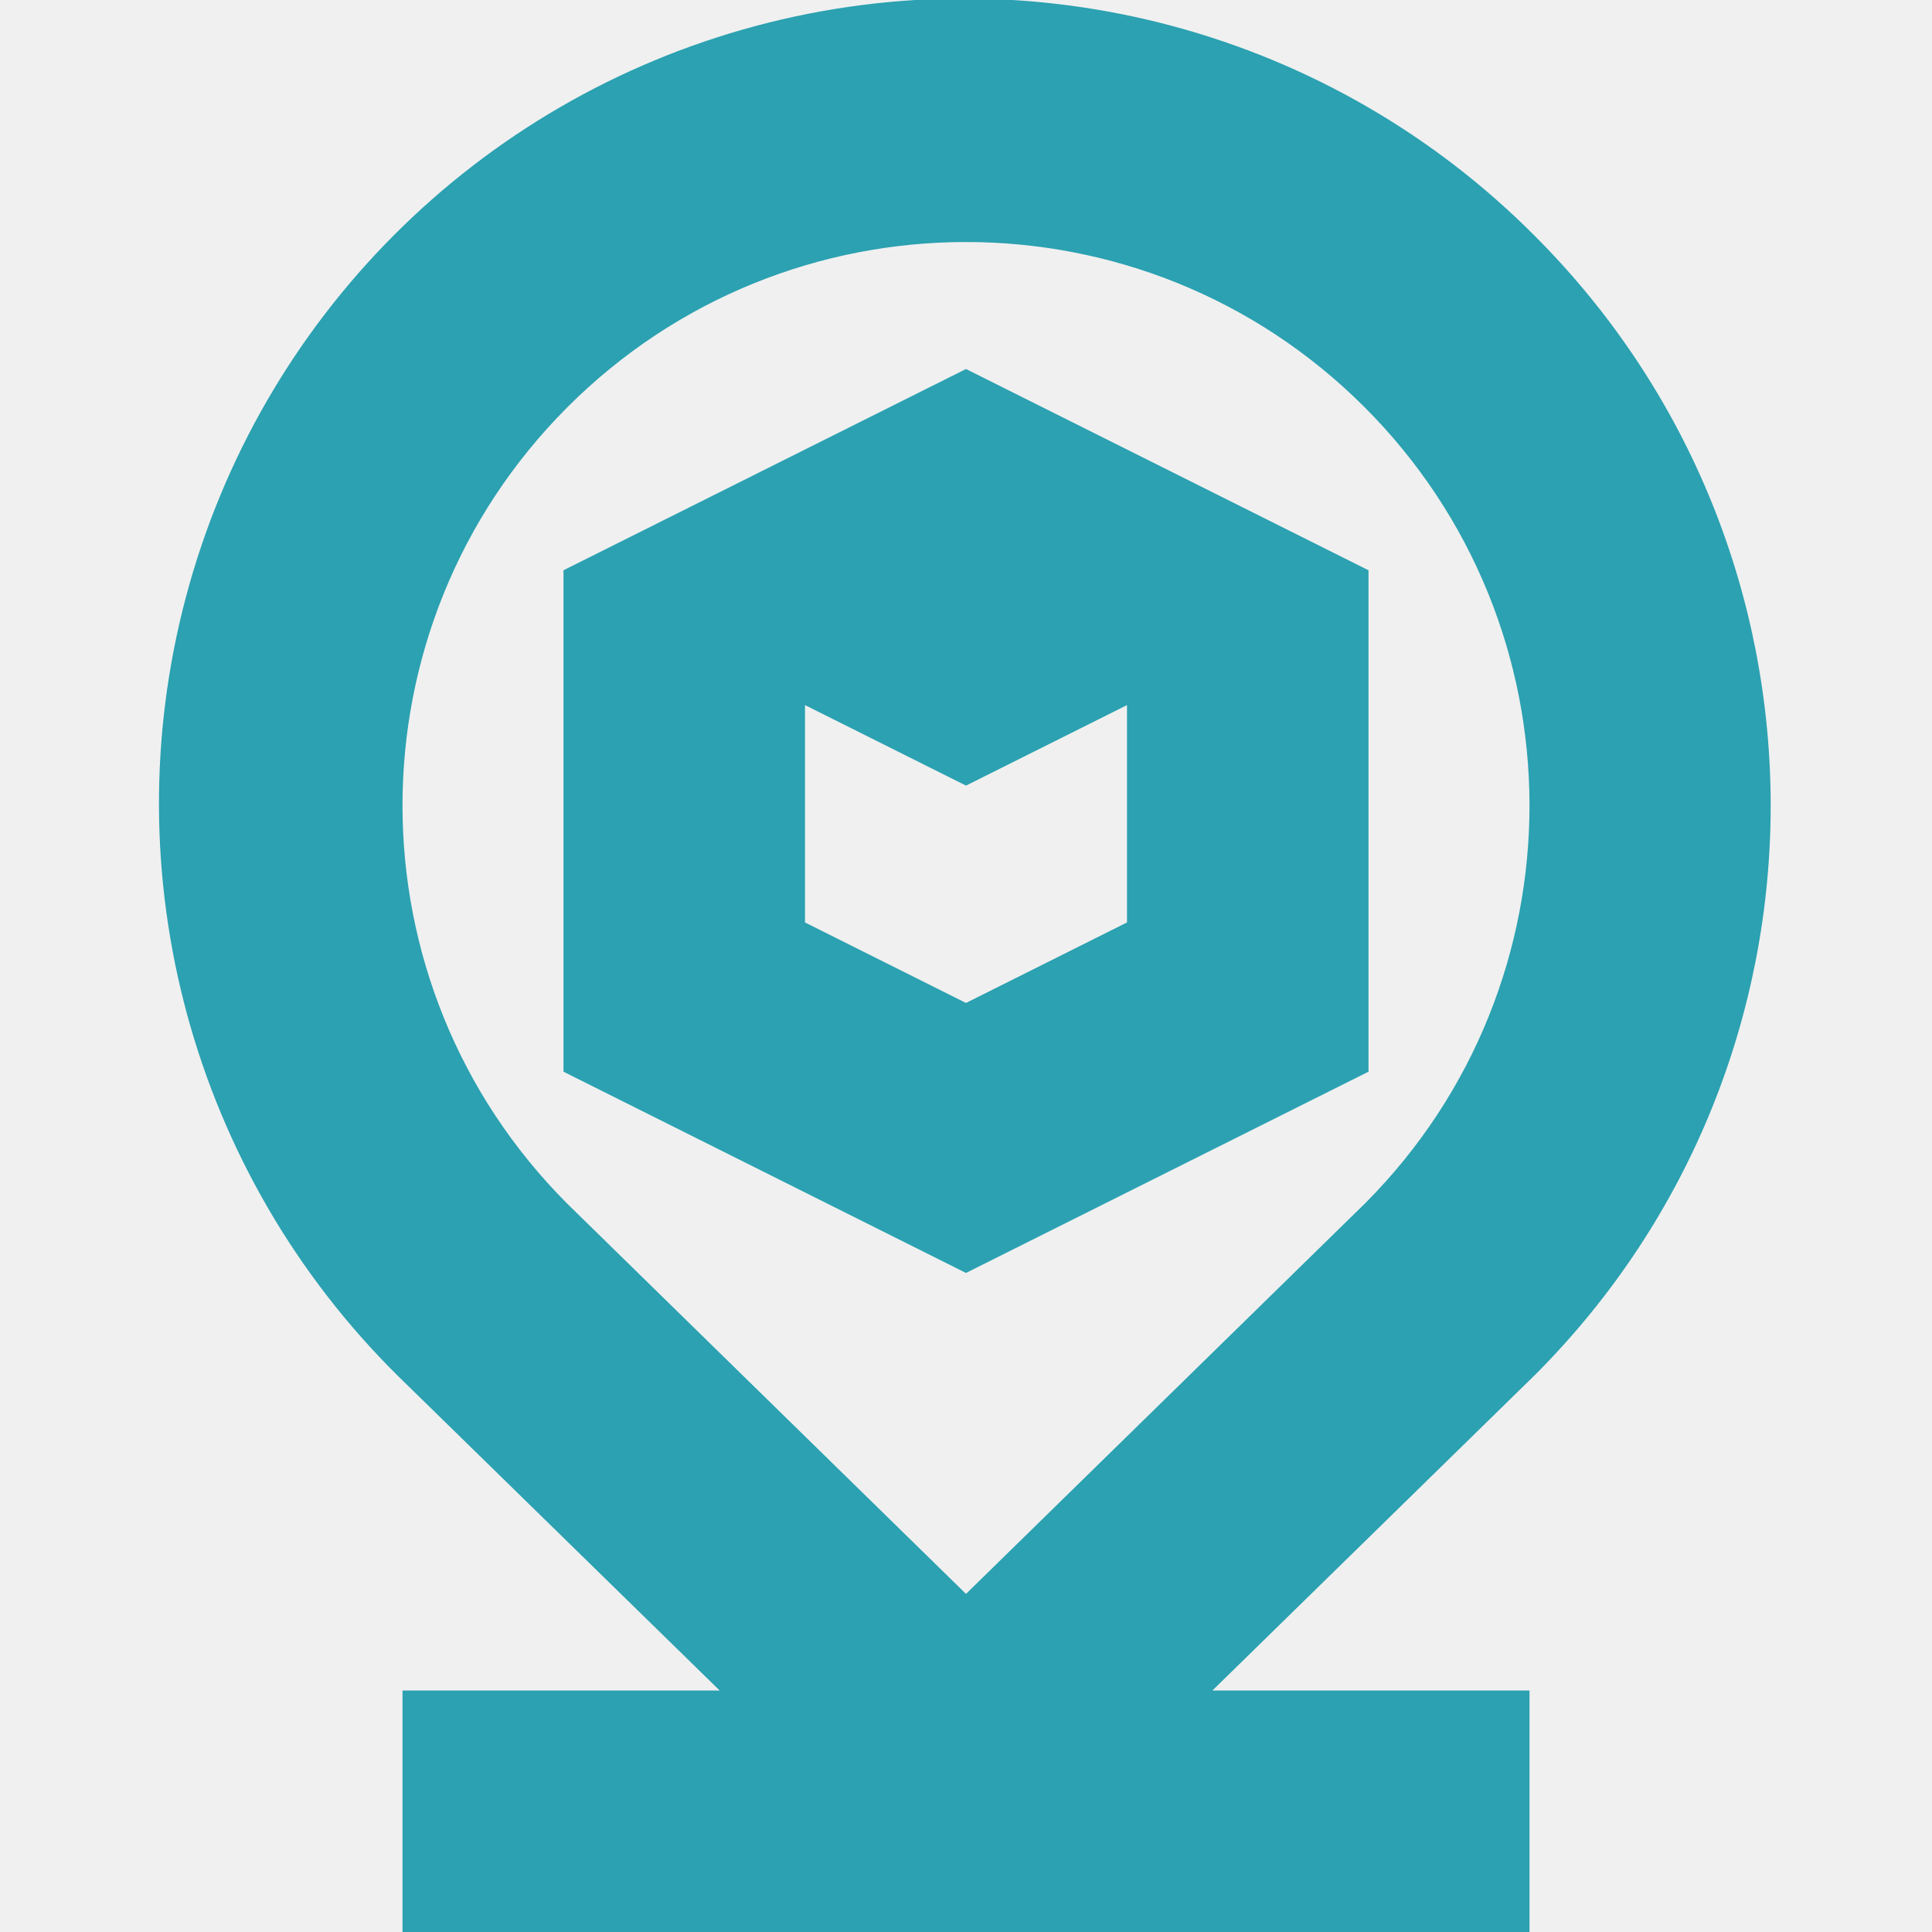
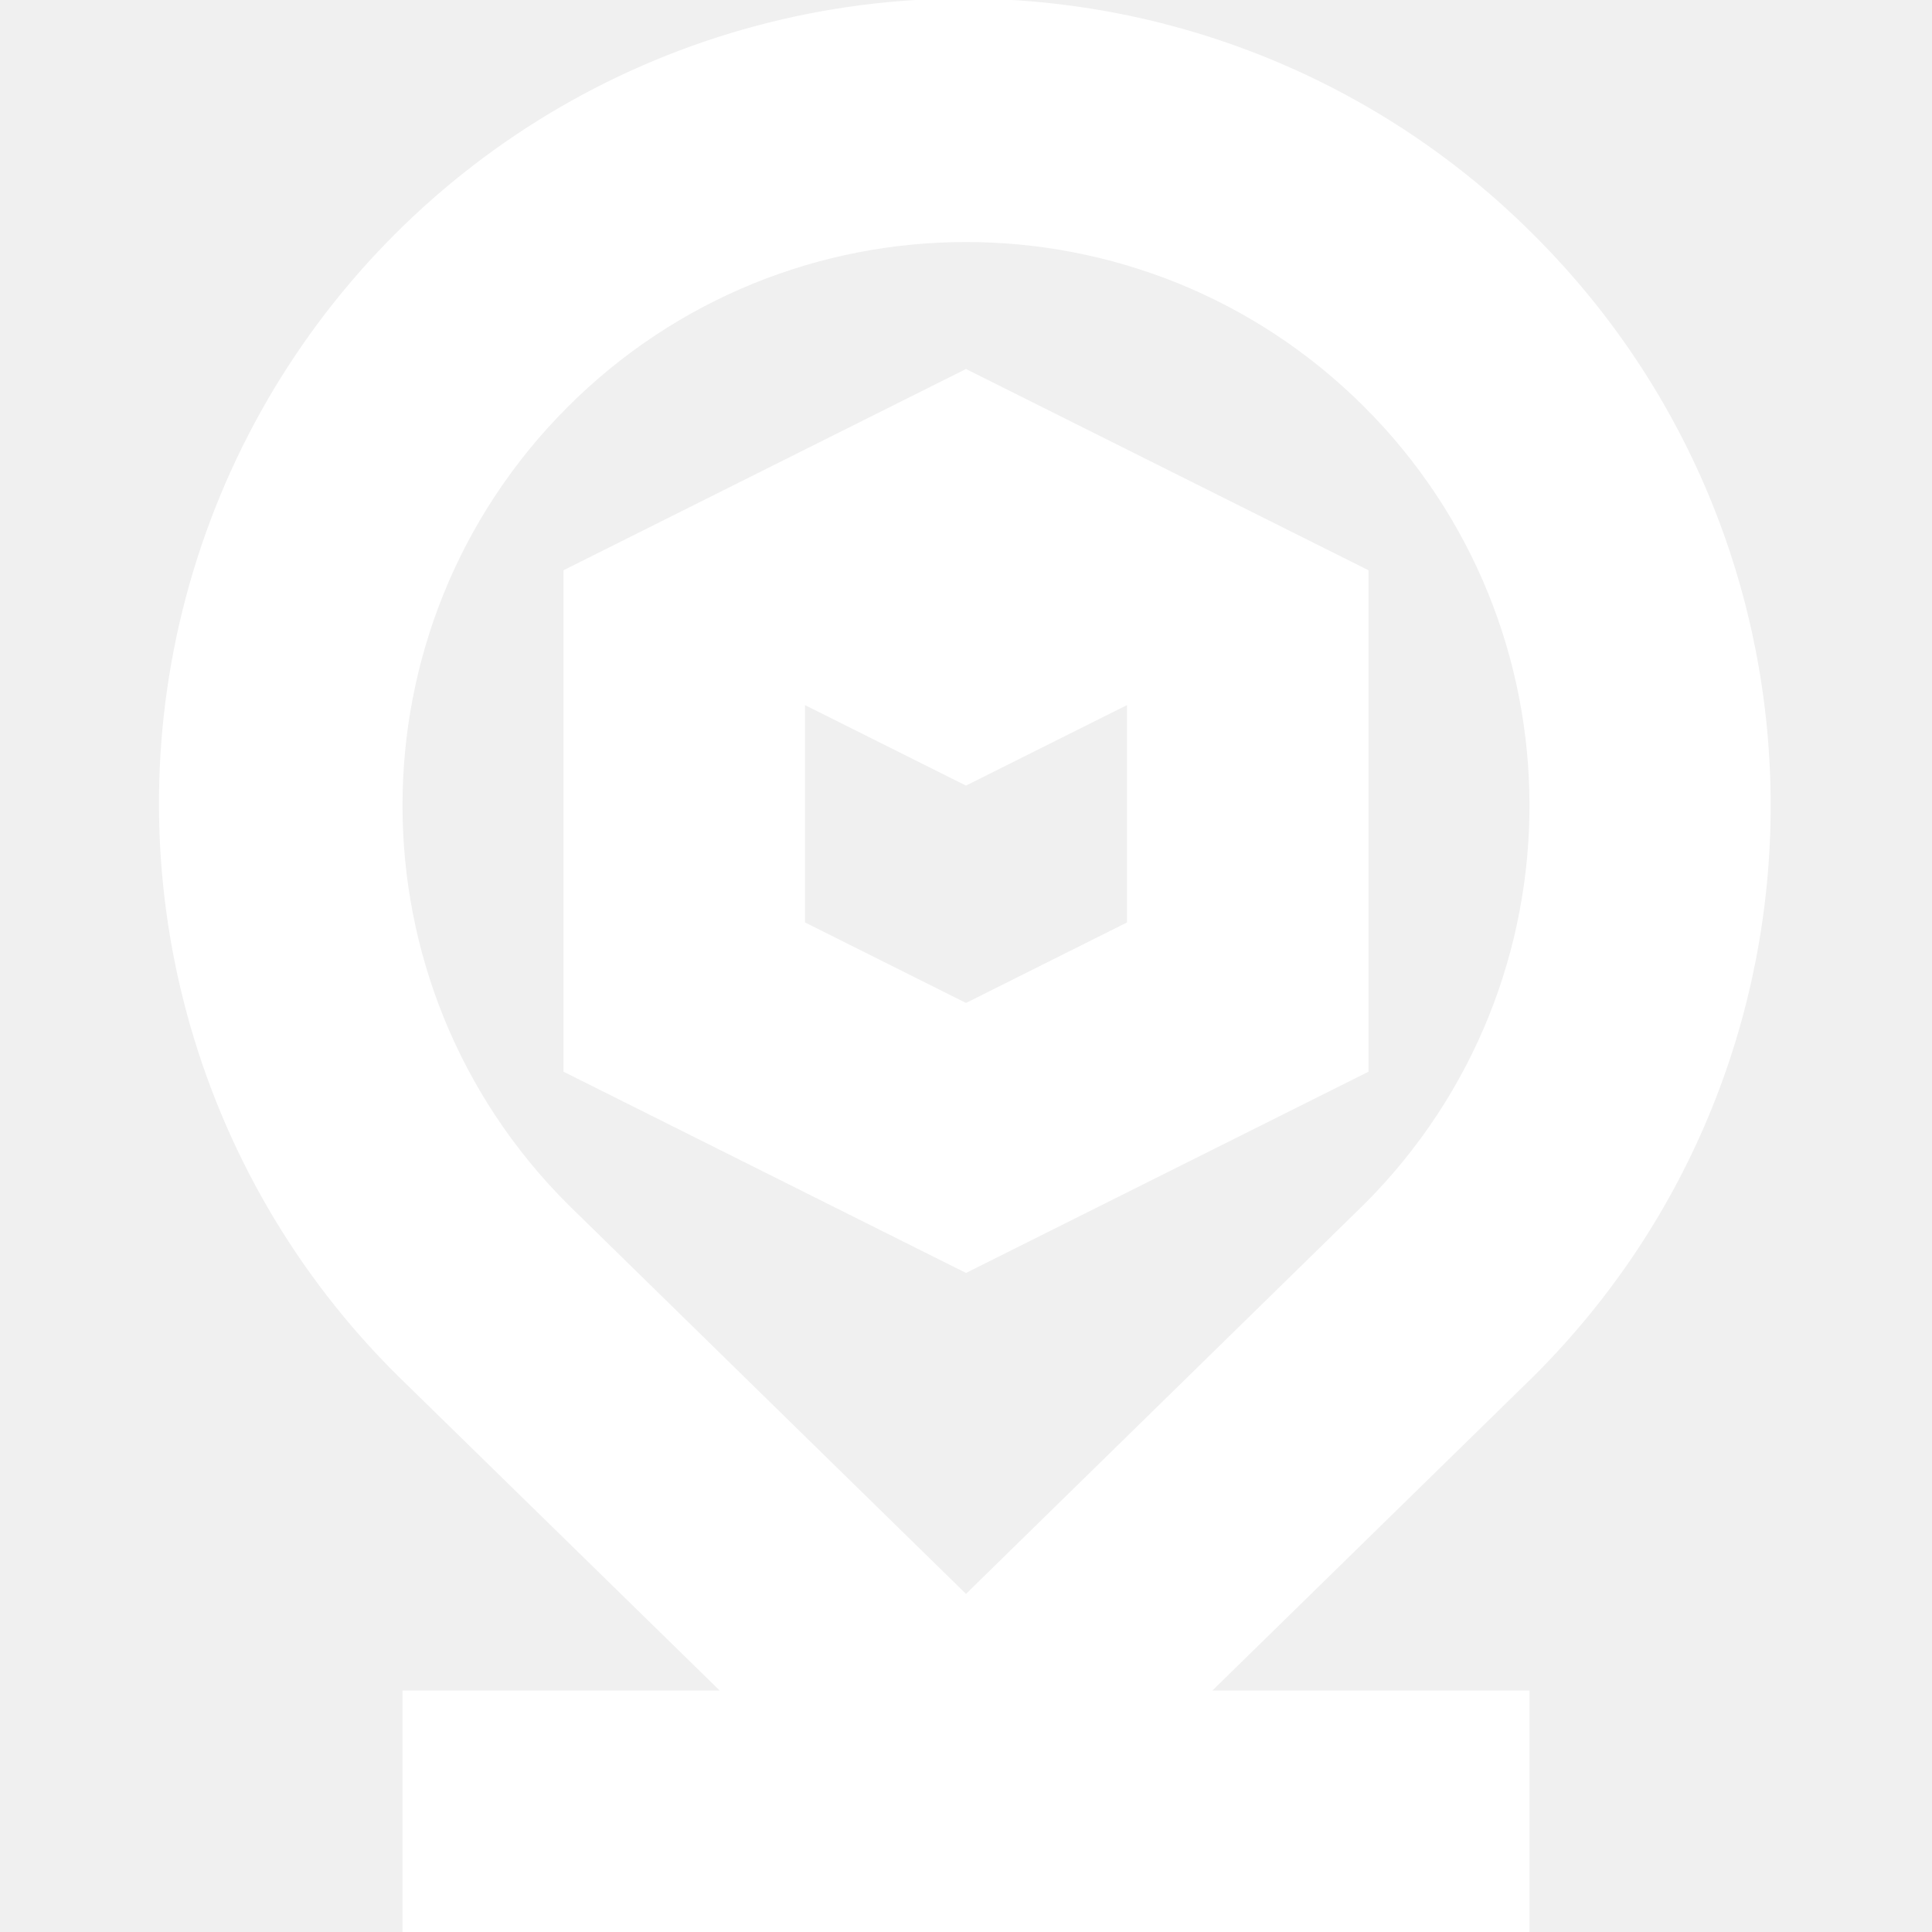
- <svg xmlns="http://www.w3.org/2000/svg" id="Layer_1" height="512" viewBox="0 0 24 24" width="512" data-name="Layer 1" style="fill:#2ba1b1">
+ <svg xmlns="http://www.w3.org/2000/svg" id="Layer_1" height="512" viewBox="0 0 24 24" width="512" data-name="Layer 1" style="fill:white">
  <path d="m19.071 2.936a10 10 0 1 0 -14.131 14.153l4 3.911h-3.94v3h14v-3h-3.939l4.01-3.923a10.008 10.008 0 0 0 0-14.141zm-2.109 12.008-4.962 4.856-4.95-4.844a7 7 0 1 1 9.912-.012zm-9.962-7.86v6.229l5 2.5 5-2.5v-6.229l-5-2.5zm5 5.375-2-1v-2.7l2 1 2-1v2.7z" />
</svg>
